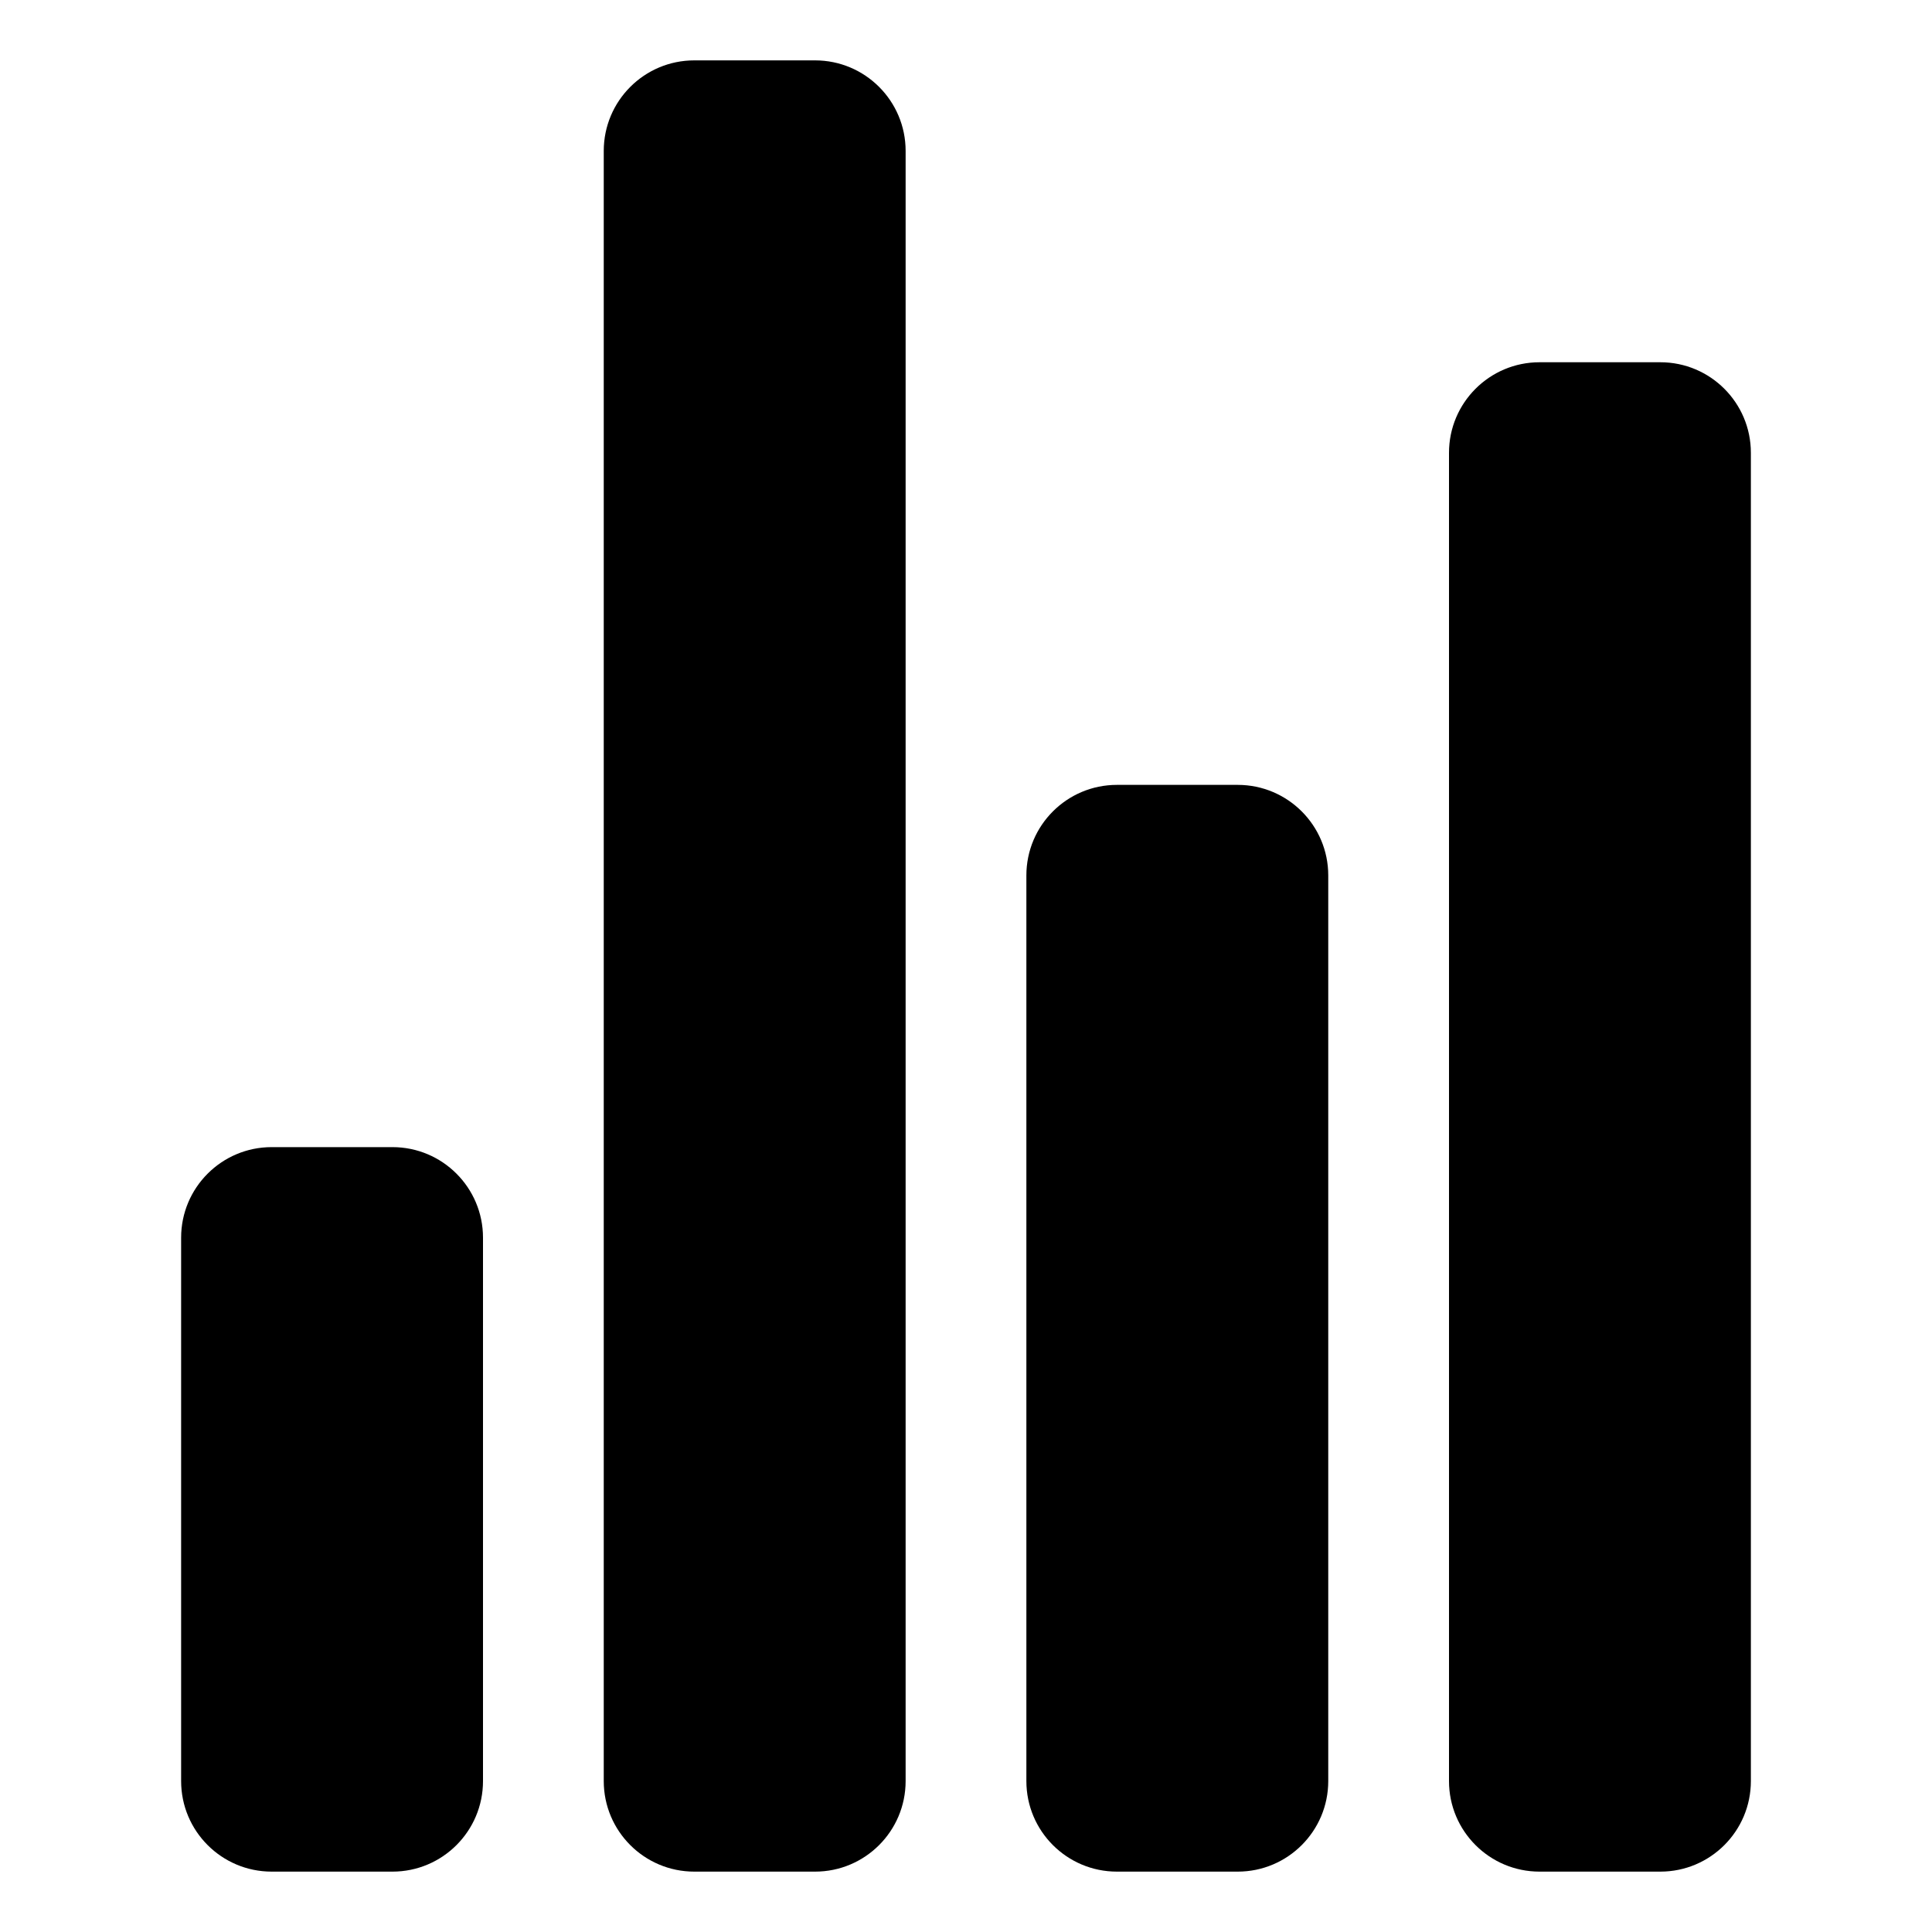
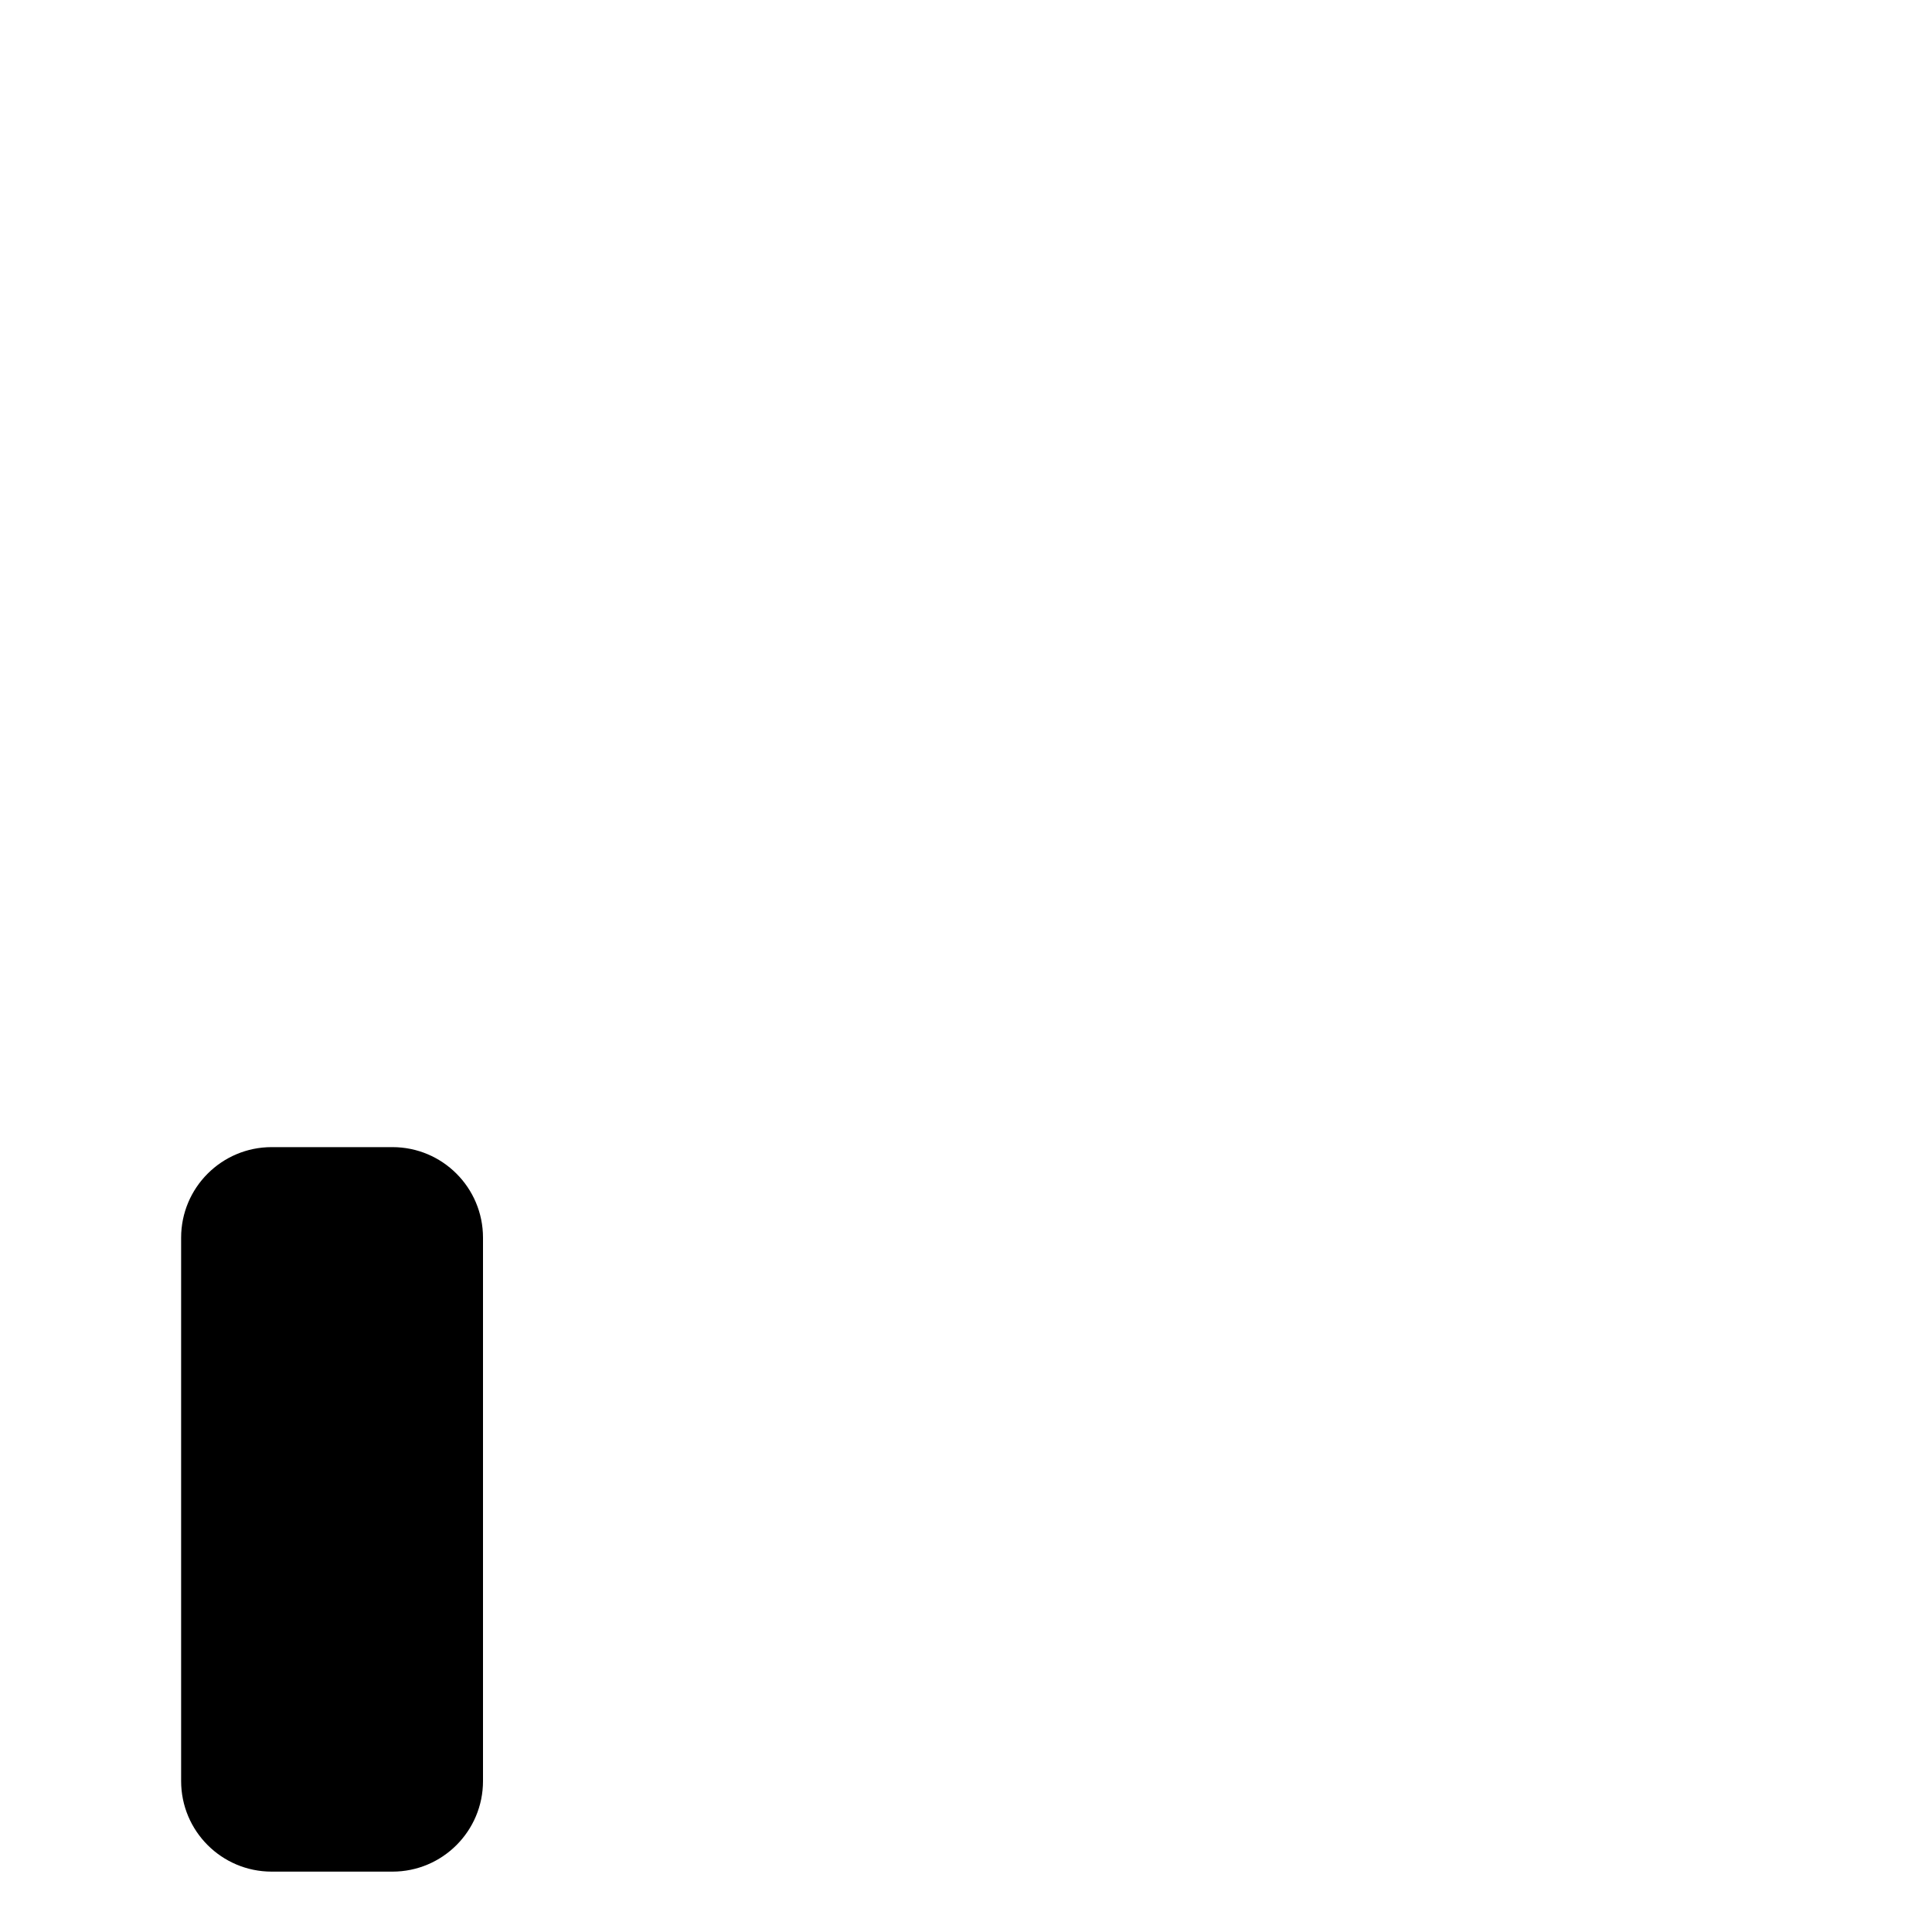
<svg xmlns="http://www.w3.org/2000/svg" width="512" height="512" viewBox="0 0 512 512">
-   <path d="M104,496H72a24,24,0,0,1-24-24V328a24,24,0,0,1,24-24h32a24,24,0,0,1,24,24V472A24,24,0,0,1,104,496Z" />
-   <path d="M328,496H296a24,24,0,0,1-24-24V232a24,24,0,0,1,24-24h32a24,24,0,0,1,24,24V472A24,24,0,0,1,328,496Z" />
-   <path d="M440,496H408a24,24,0,0,1-24-24V120a24,24,0,0,1,24-24h32a24,24,0,0,1,24,24V472A24,24,0,0,1,440,496Z" />
-   <path d="M216,496H184a24,24,0,0,1-24-24V40a24,24,0,0,1,24-24h32a24,24,0,0,1,24,24V472A24,24,0,0,1,216,496Z" />
- </svg>
+   <path d="M104,496H72a24,24,0,0,1-24-24V328a24,24,0,0,1,24-24h32a24,24,0,0,1,24,24V472A24,24,0,0,1,104,496Z" />z</svg>
